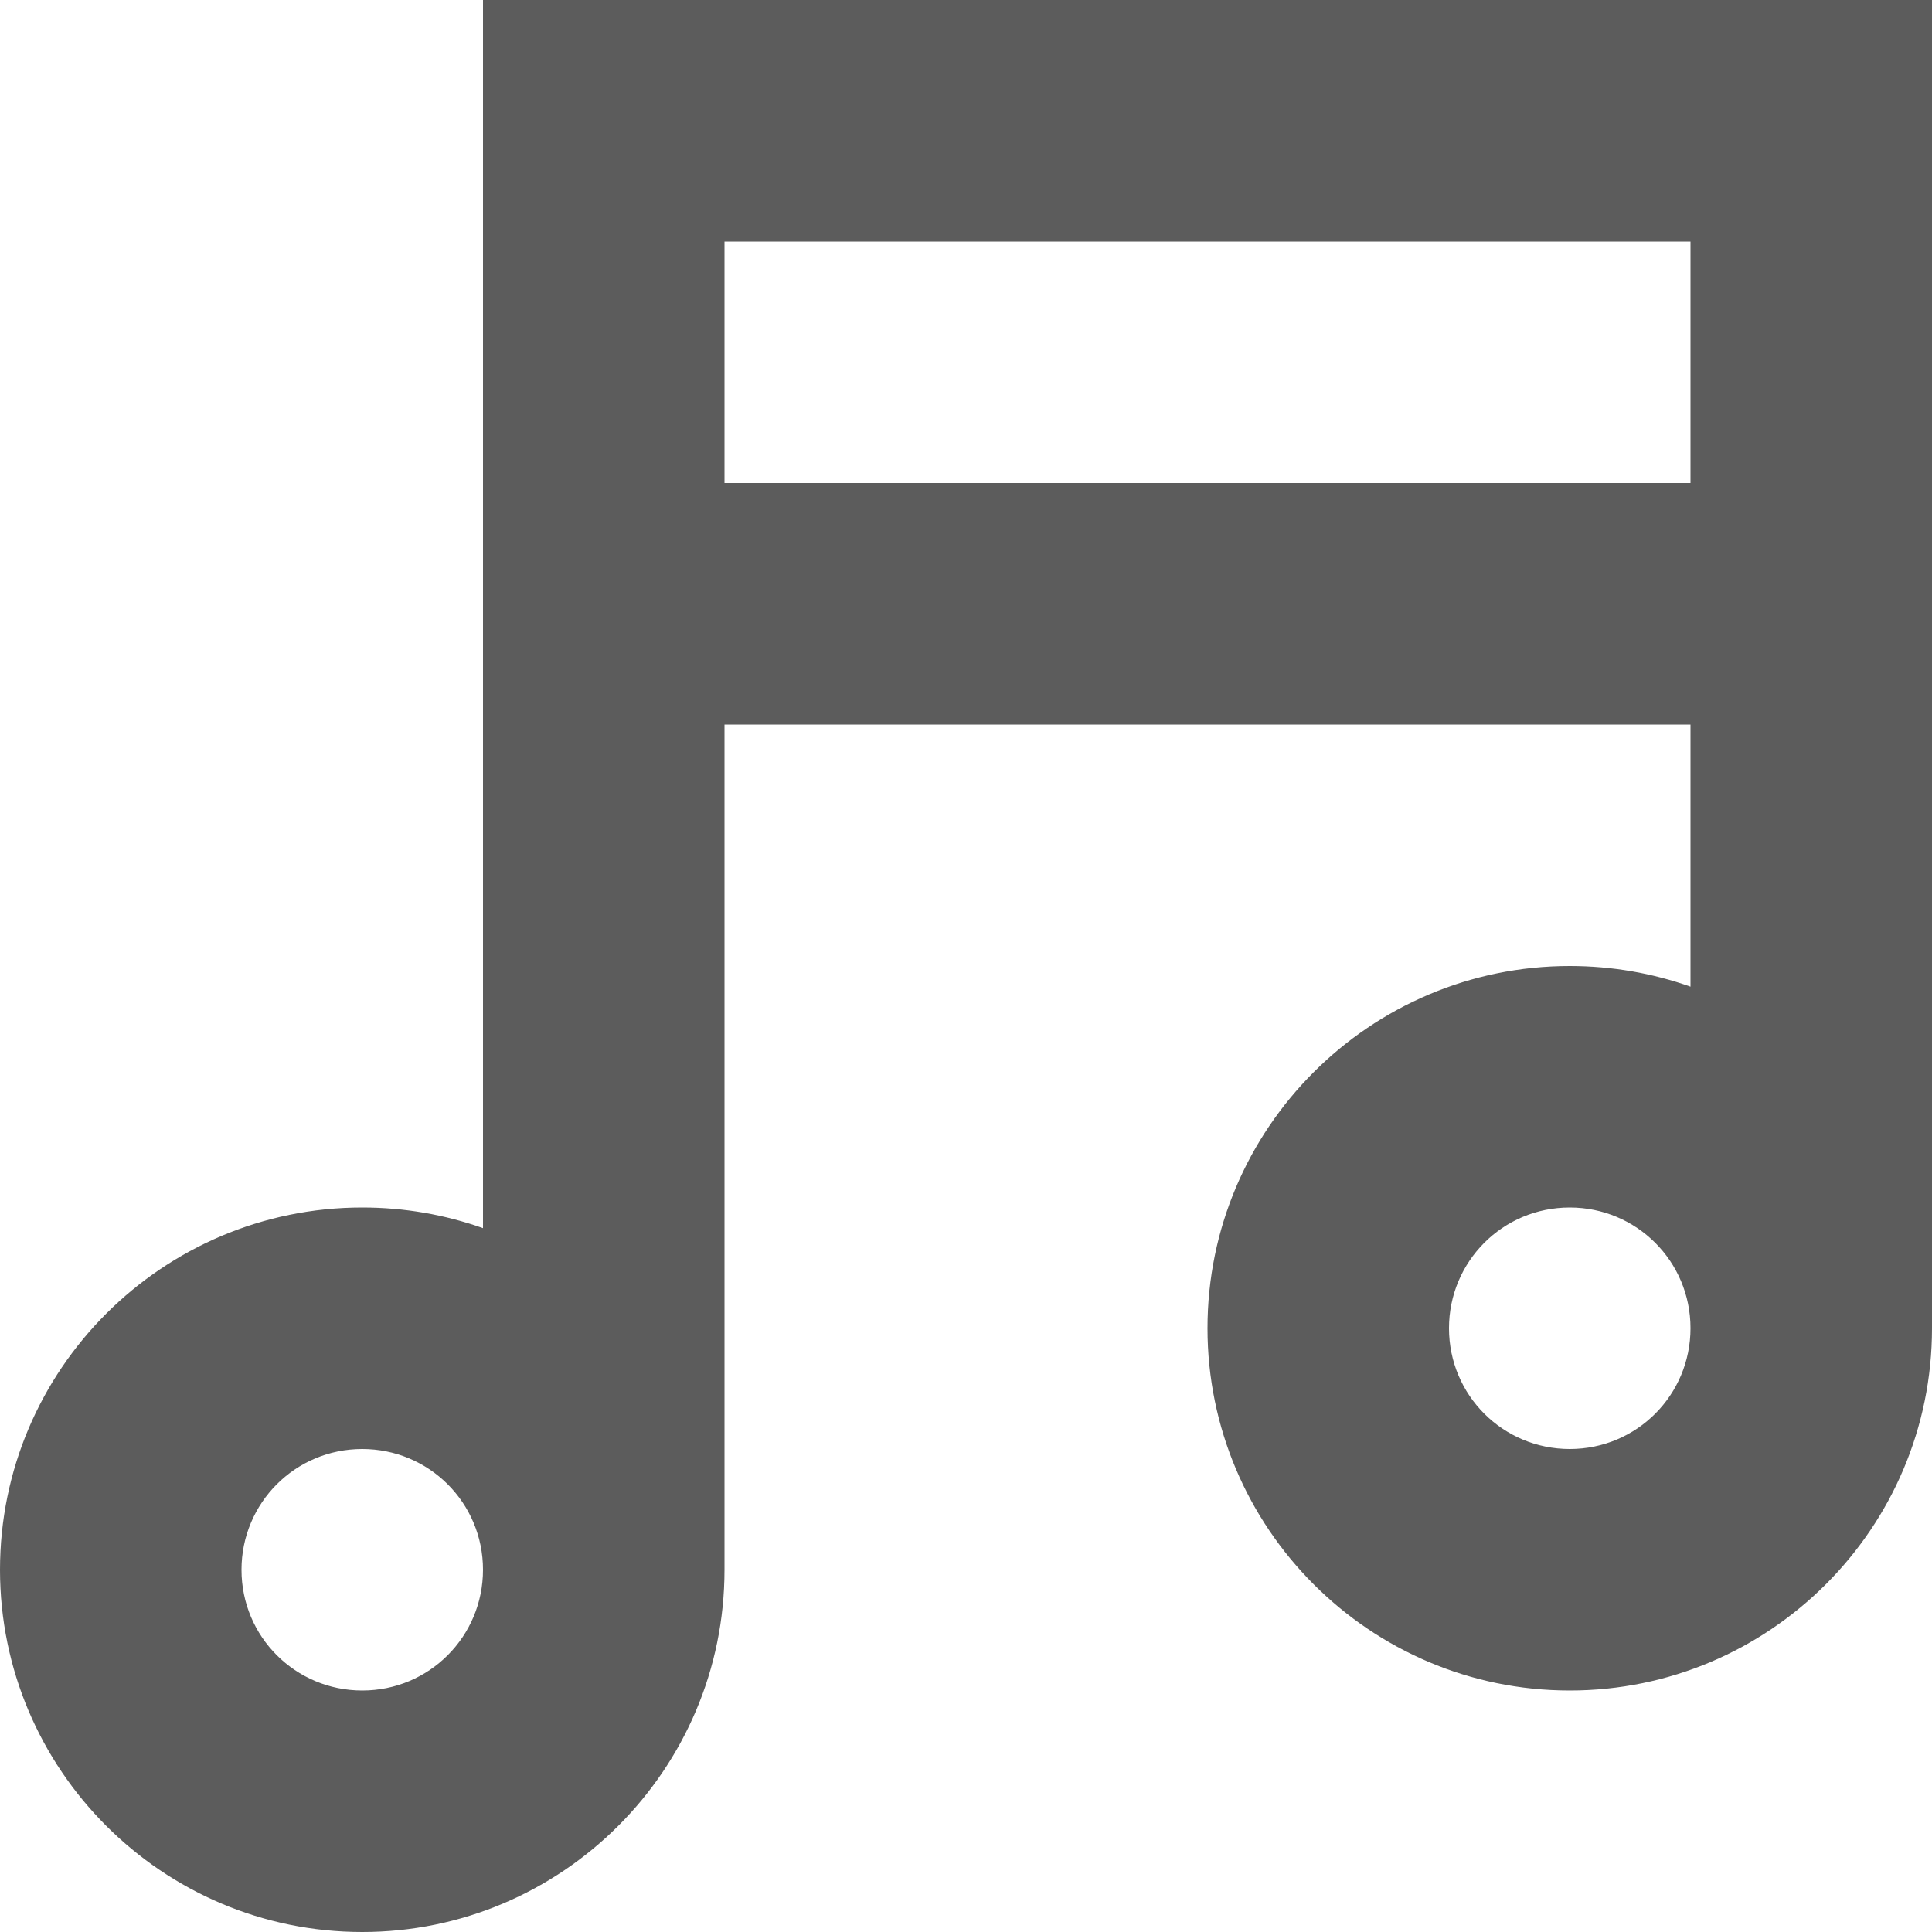
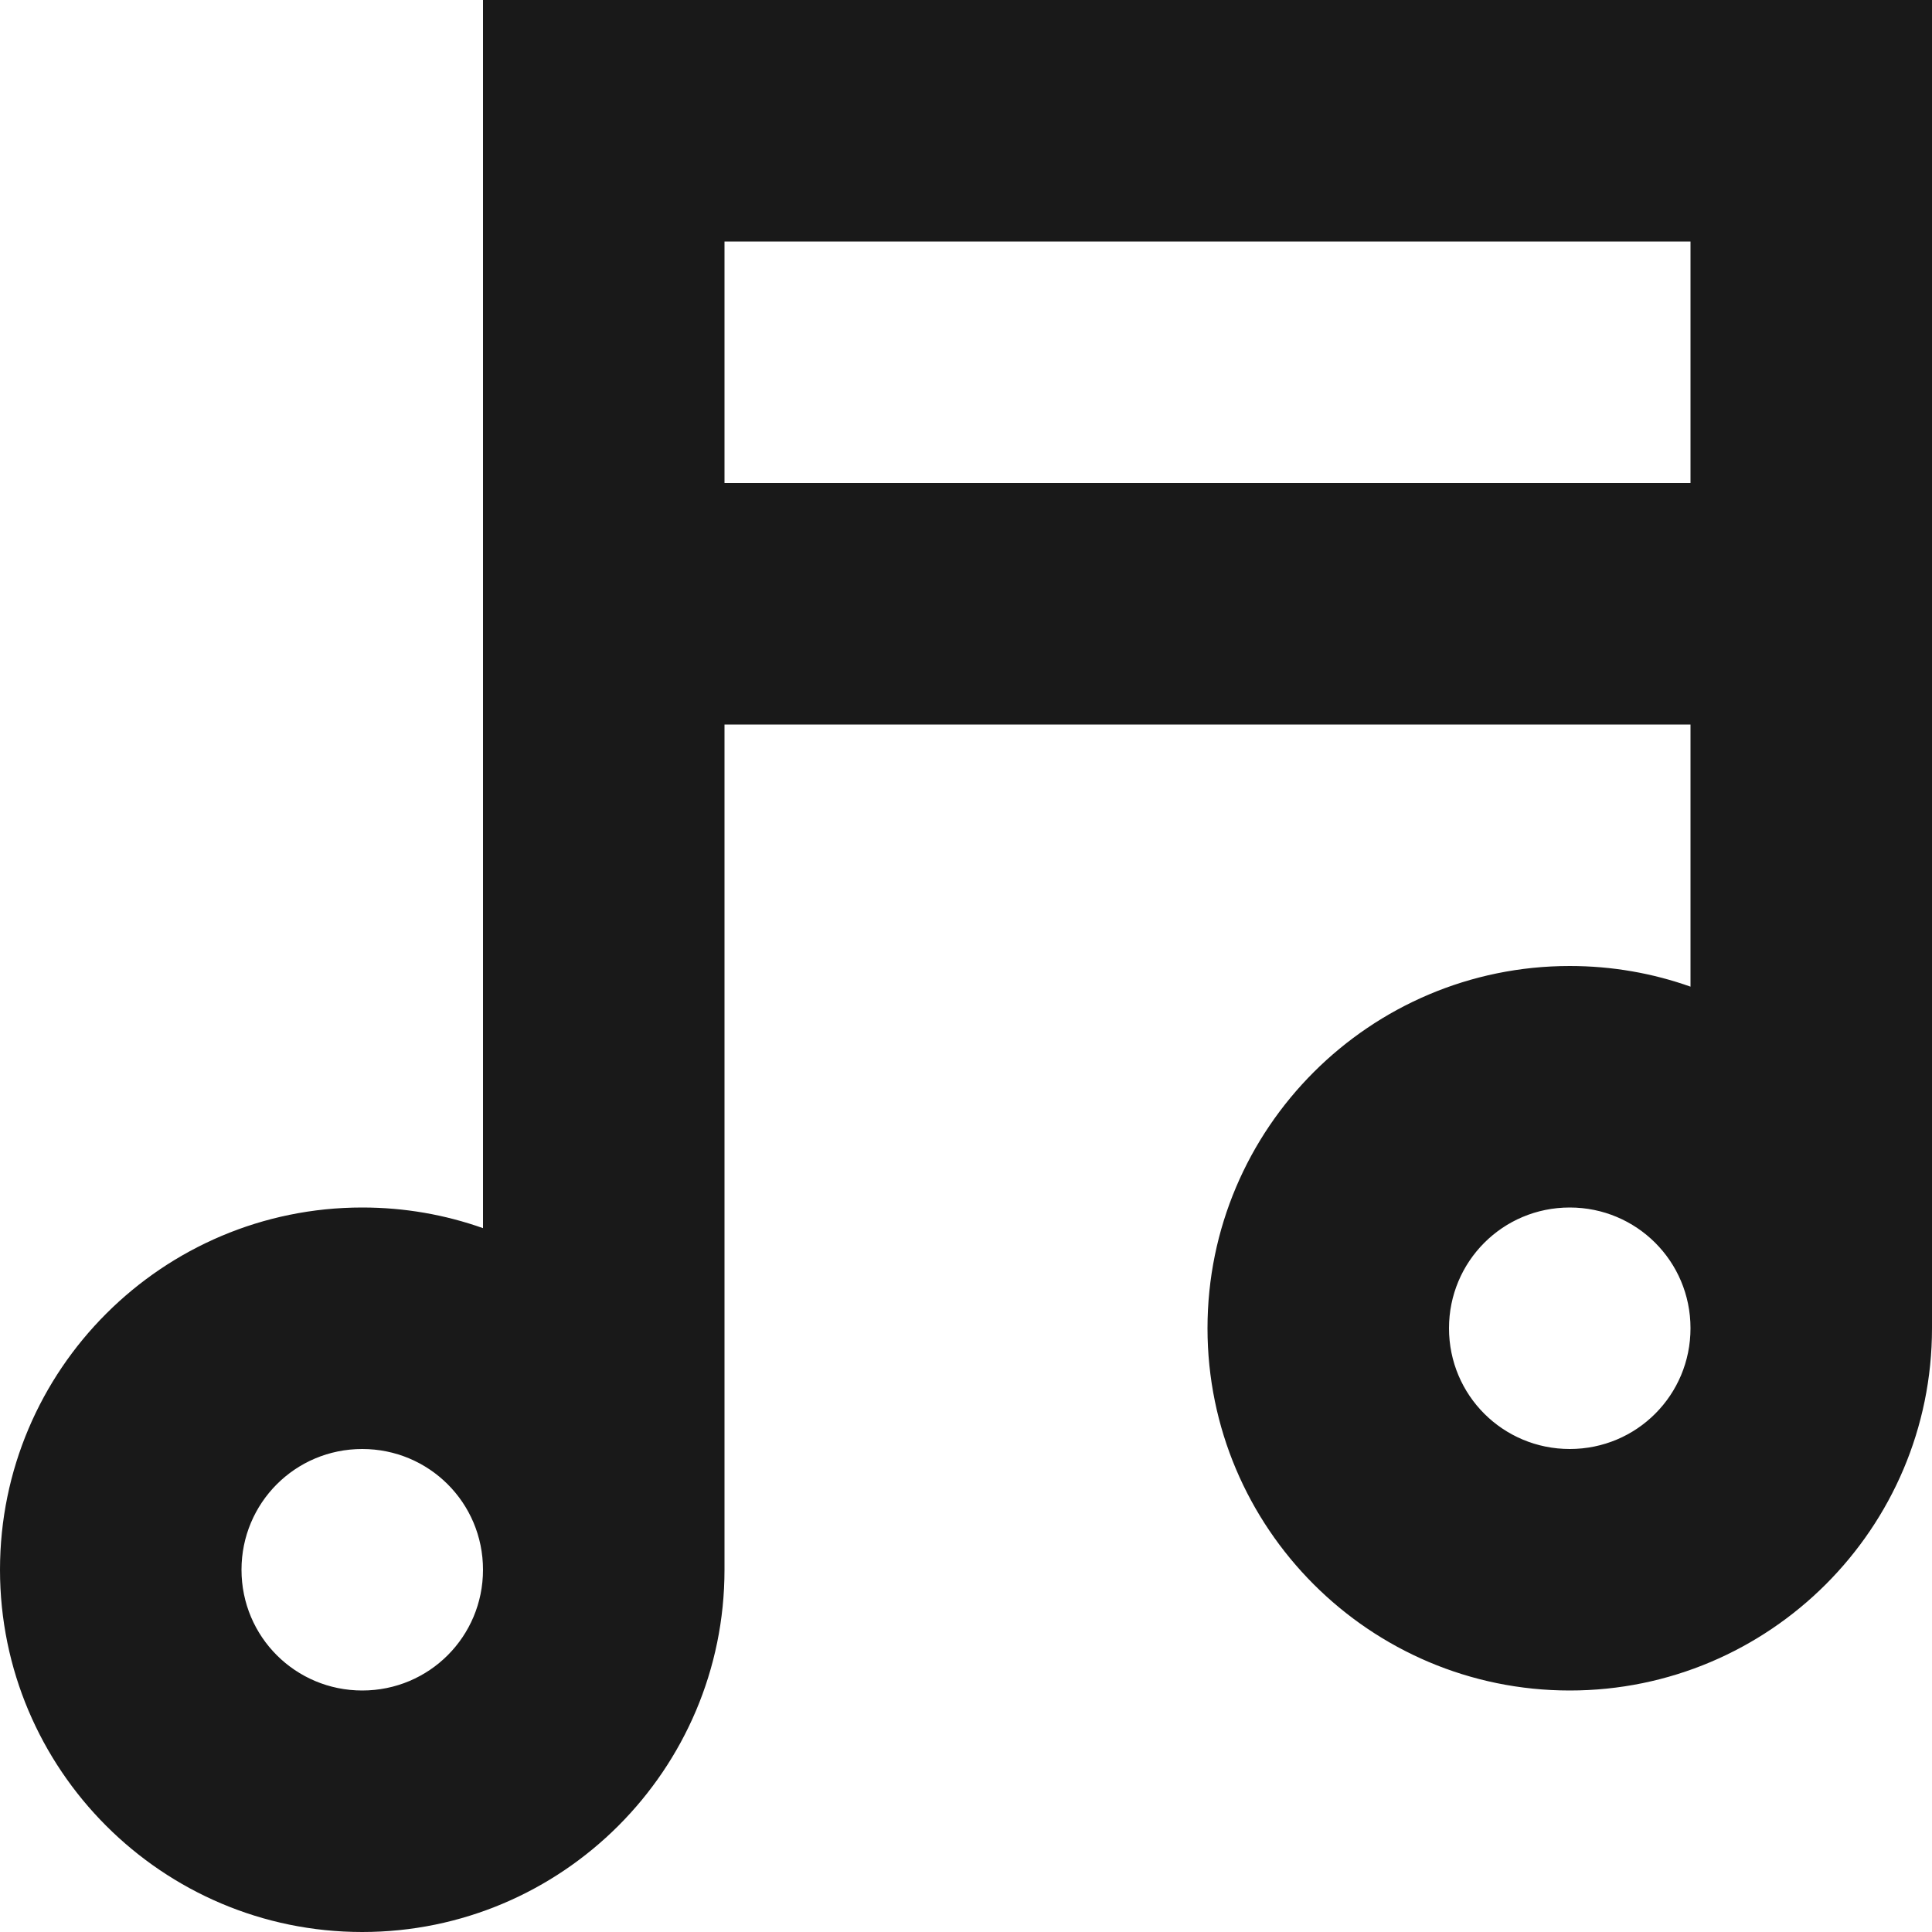
<svg xmlns="http://www.w3.org/2000/svg" width="16px" height="16px" viewBox="0 0 16 16" version="1.1">
-   <defs />
-   <g id="x16" stroke="none" stroke-width="1" fill="none" fill-rule="evenodd" transform="translate(-108, -45)" opacity="0.9">
-     <g id="SixteenPixels.Icons" transform="translate(75, 45)" fill="#4A4A4A">
+   <g id="x16" stroke="none" stroke-width="1" fill-rule="evenodd" transform="translate(-108, -45)" opacity="0.9">
+     <g id="SixteenPixels.Icons" transform="translate(75, 45)">
      <g id="Row-1">
        <path d="M37,10.171 L37,6 L37,0 L49,0 L49,6 L39,6 L39,13 C39,14.657 37.653,16 36,16 C34.343,16 33,14.653 33,13 C33,11.343 34.347,10 36,10 C36.351,10 36.687,10.06 37,10.171 Z M35,13 C35,13.556 35.448,14 36,14 C36.556,14 37,13.552 37,13 C37,12.444 36.552,12 36,12 C35.444,12 35,12.448 35,13 Z M39,2 L39,4 L47,4 L47,2 L39,2 Z M47,8.171 L47,6 L49,6 L49,11 C49,12.657 47.653,14 46,14 C44.343,14 43,12.653 43,11 C43,9.343 44.347,8 46,8 C46.351,8 46.687,8.06 47,8.171 Z M45,11 C45,11.556 45.448,12 46,12 C46.556,12 47,11.552 47,11 C47,10.444 46.552,10 46,10 C45.444,10 45,10.448 45,11 Z" id="Audio.Icon" />
      </g>
    </g>
  </g>
</svg>
